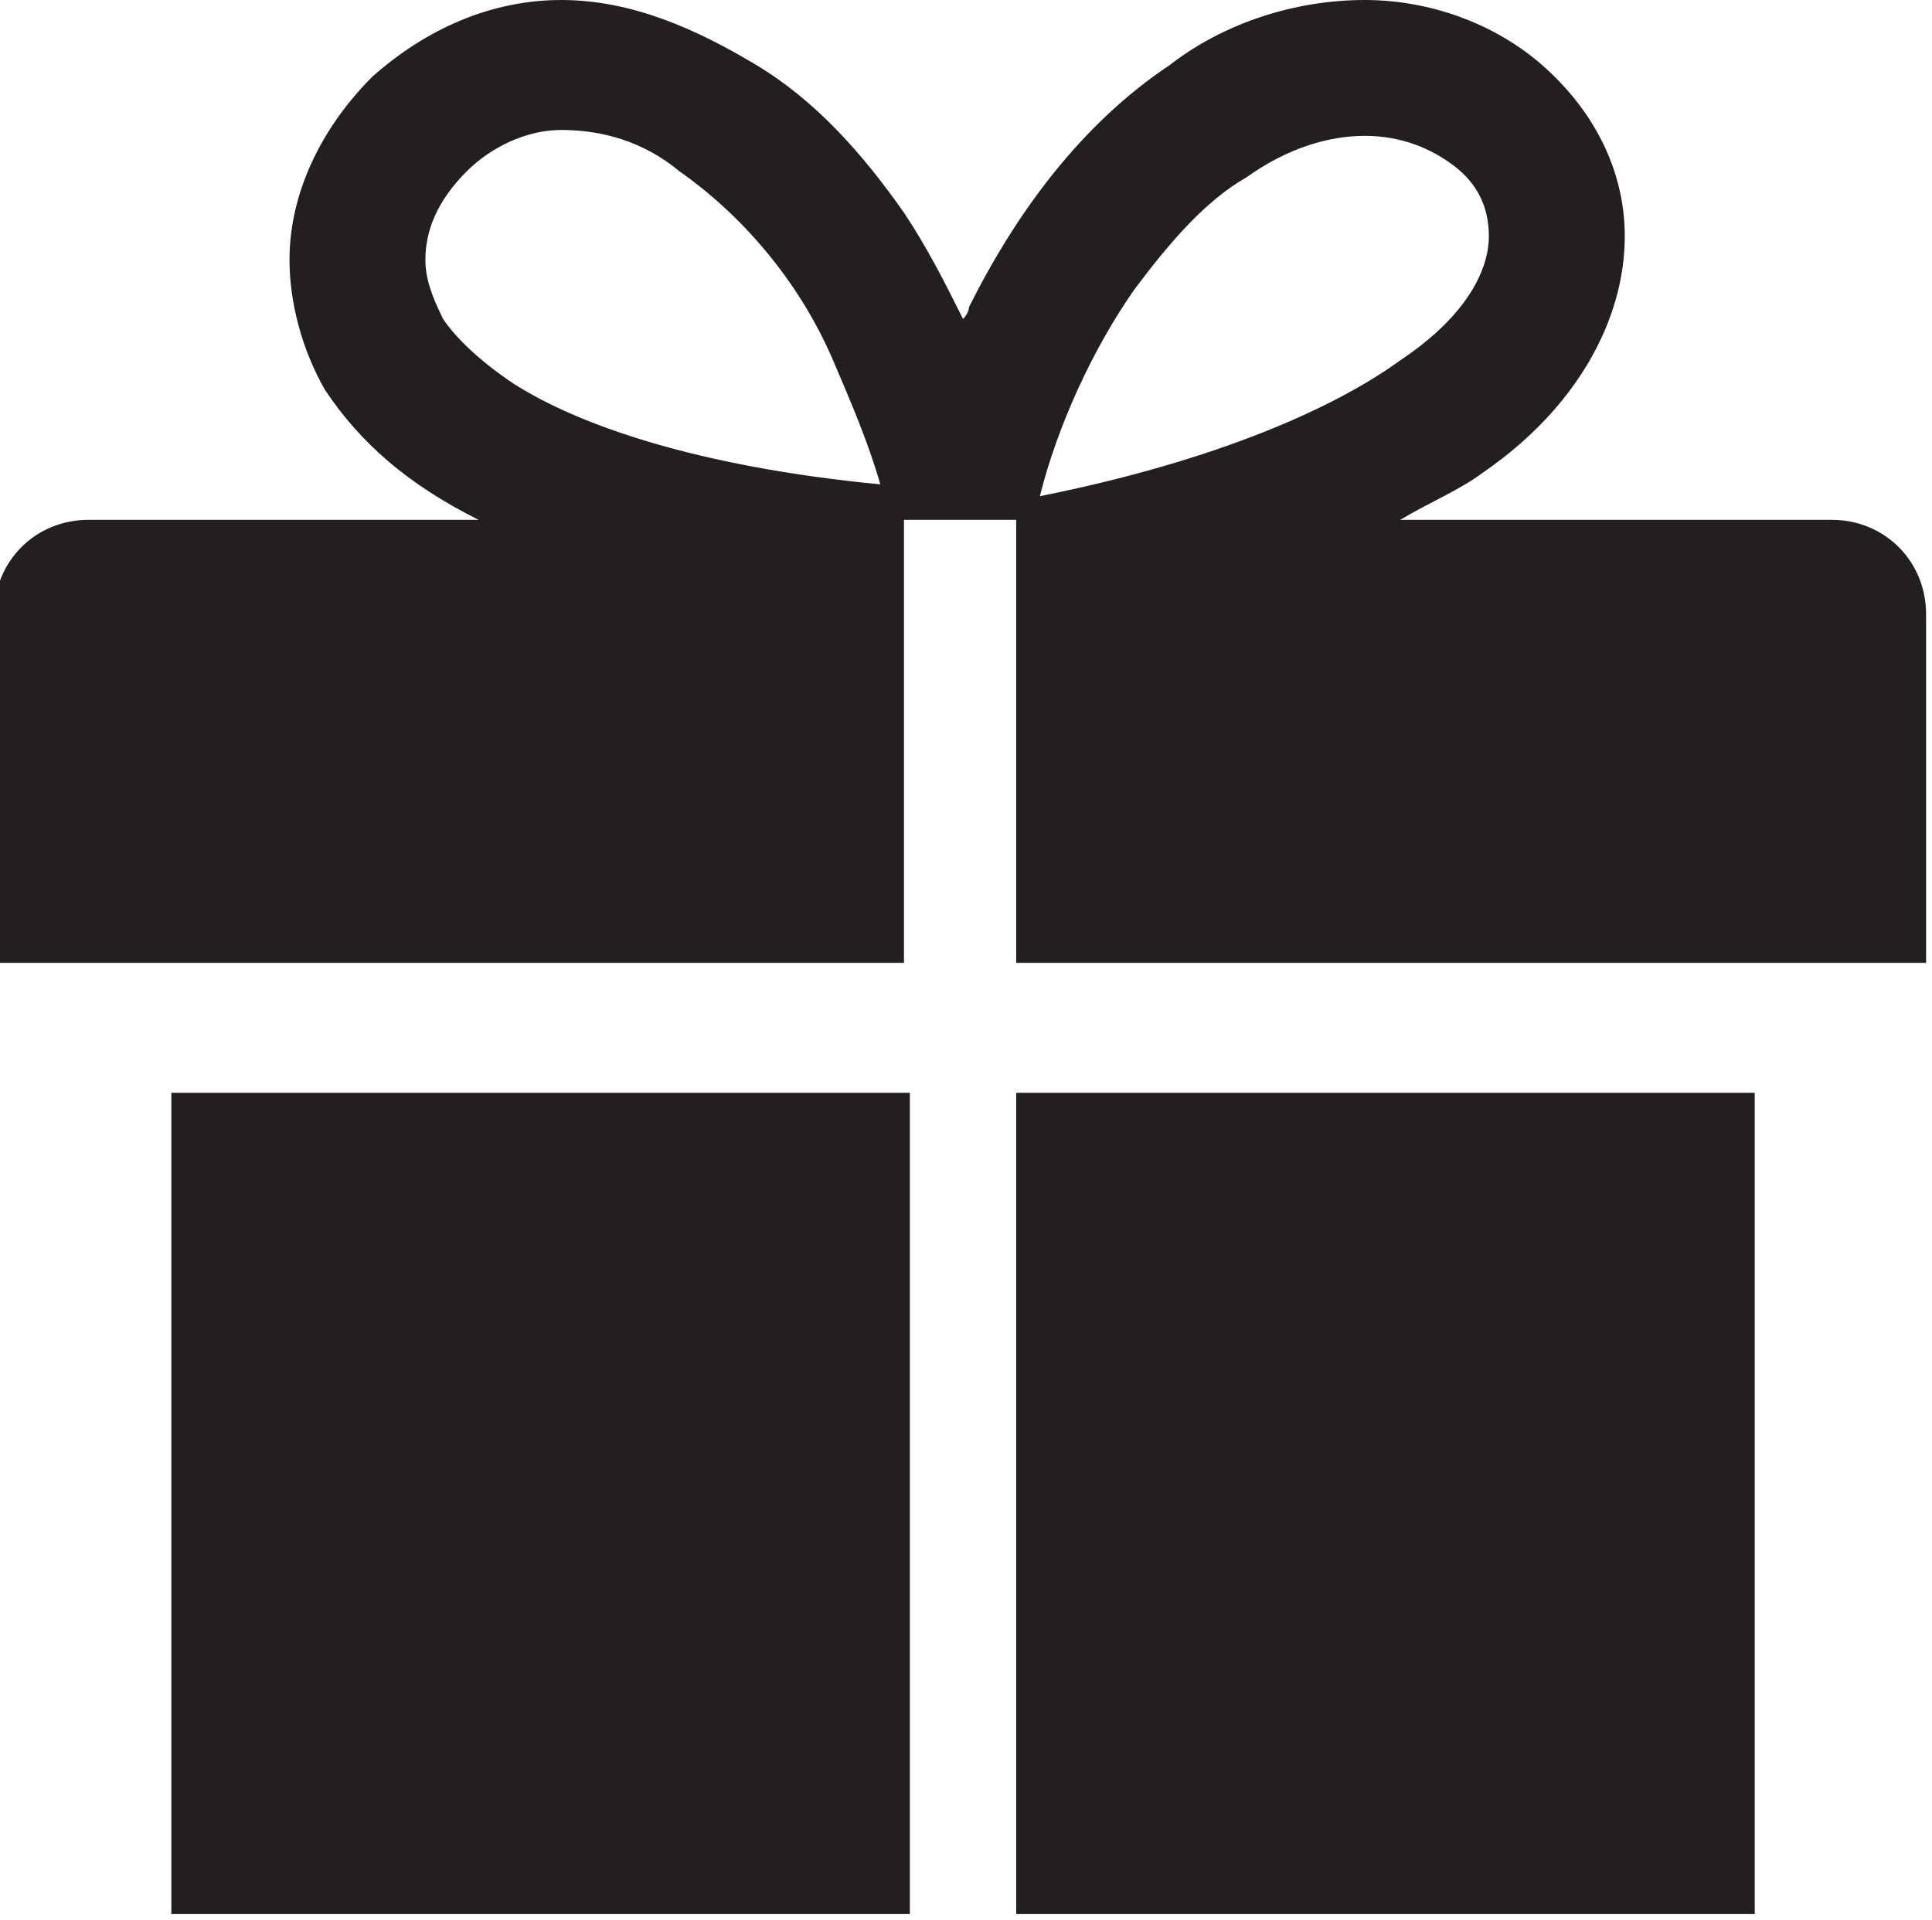
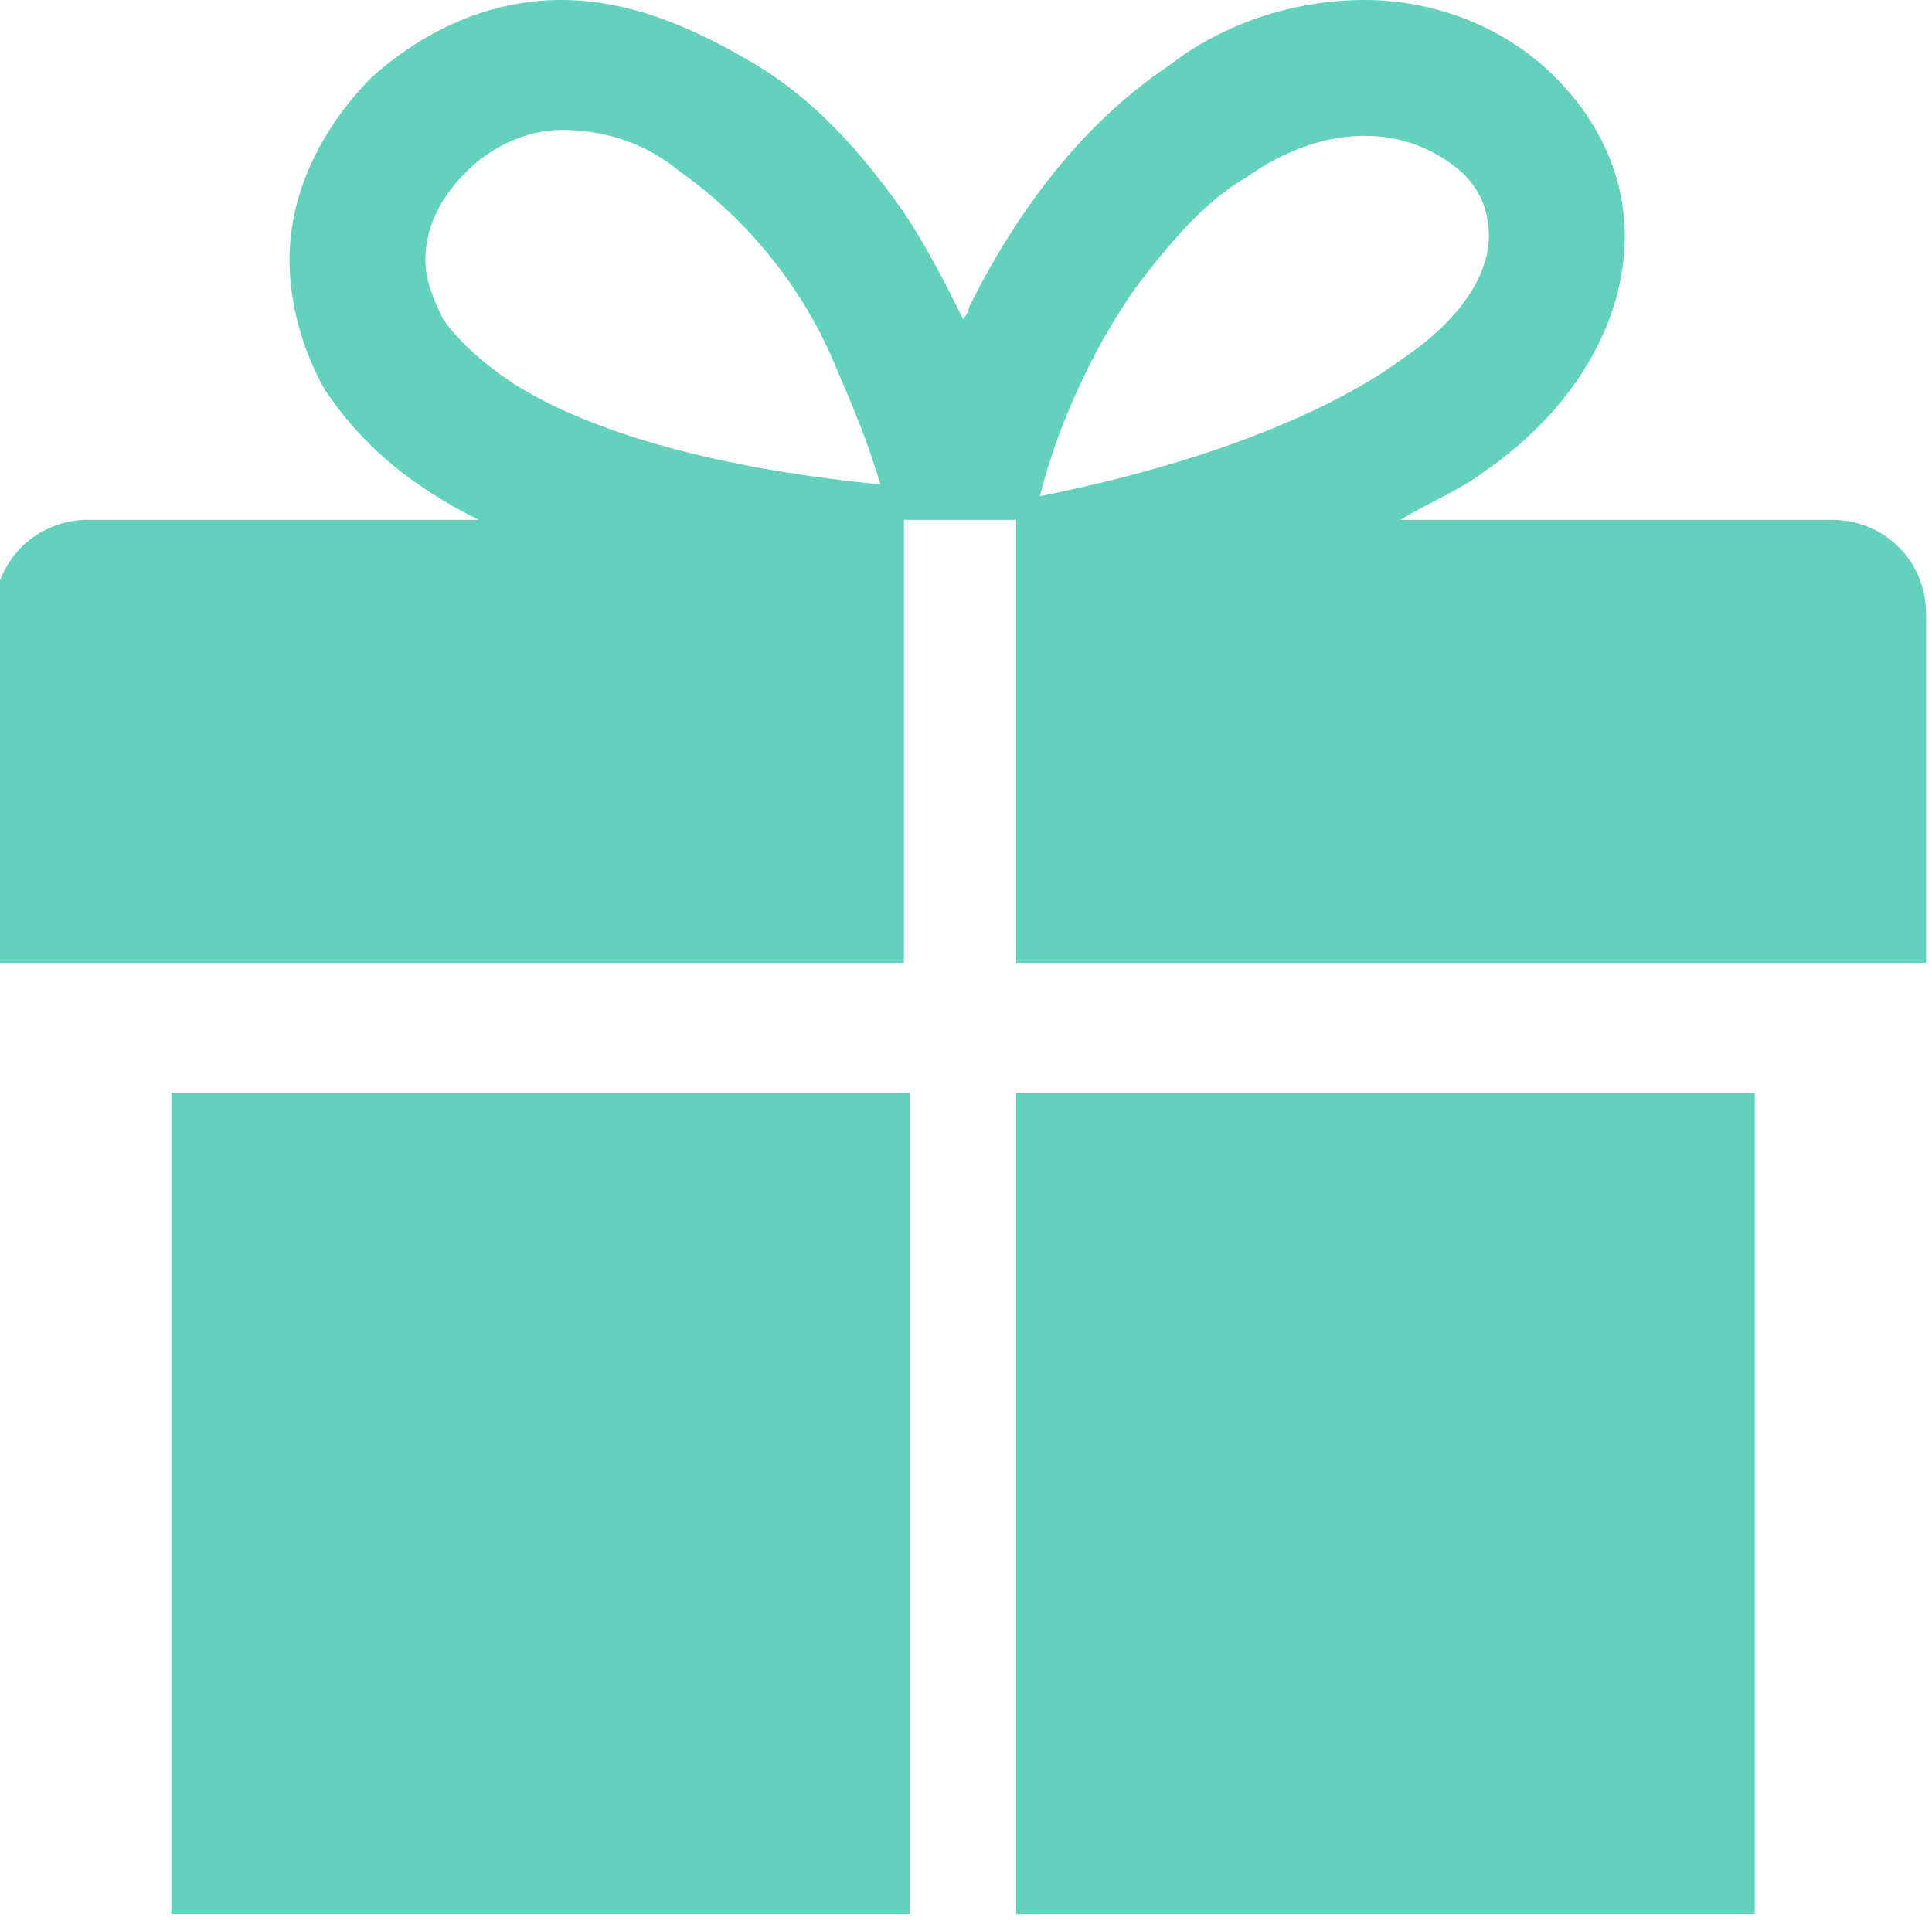
<svg xmlns="http://www.w3.org/2000/svg" version="1.1" id="Layer_1" x="0px" y="0px" viewBox="239.7 239.8 32.7 32.5" enable-background="new 239.7 239.8 32.7 32.5" xml:space="preserve">
-   <path fill="#231F20" d="M242.6,272.2h12.5v-13.9h-12.5V272.2z M270.7,248.6h-7.3c0.5-0.3,1-0.5,1.4-0.8c1.6-1.1,2.4-2.6,2.4-4  c0-1.2-0.6-2.2-1.4-2.9c-0.8-0.7-1.9-1.1-3-1.1c-1.2,0-2.4,0.4-3.3,1.1c-1.5,1-2.6,2.5-3.4,4.1c0,0.1-0.1,0.2-0.1,0.2  c-0.3-0.6-0.6-1.2-1-1.8c-0.7-1-1.5-1.9-2.5-2.5c-1-0.6-2.1-1.1-3.3-1.1c-1.2,0-2.3,0.5-3.2,1.3c-0.8,0.8-1.4,1.9-1.4,3.1  c0,0.7,0.2,1.5,0.6,2.2c0.6,0.9,1.4,1.6,2.6,2.2h-6.6c-0.9,0-1.6,0.7-1.6,1.6v5.9h15.4v-7.5h1.9v7.5h15.4v-5.9  C272.3,249.3,271.6,248.6,270.7,248.6 M248.4,246.3c-0.6-0.4-1-0.8-1.2-1.1c-0.2-0.4-0.3-0.7-0.3-1c0-0.5,0.2-1,0.7-1.5  c0.4-0.4,1-0.7,1.6-0.7h0c0.7,0,1.4,0.2,2,0.7c1,0.7,2,1.8,2.6,3.2c0.3,0.7,0.6,1.4,0.8,2.1C251.5,247.7,249.5,247,248.4,246.3   M258.9,244.7c0.6-0.8,1.2-1.5,1.9-1.9c0.7-0.5,1.4-0.7,2-0.7h0c0.6,0,1.1,0.2,1.5,0.5c0.4,0.3,0.6,0.7,0.6,1.2  c0,0.5-0.3,1.3-1.5,2.1c-1.1,0.8-3.1,1.7-6.1,2.3C257.6,247,258.2,245.7,258.9,244.7 M256.9,272.2h12.5v-13.9h-12.5V272.2z" />
+   <path fill="#63d1bb" d="M242.6,272.2h12.5v-13.9h-12.5V272.2z M270.7,248.6h-7.3c0.5-0.3,1-0.5,1.4-0.8c1.6-1.1,2.4-2.6,2.4-4  c0-1.2-0.6-2.2-1.4-2.9c-0.8-0.7-1.9-1.1-3-1.1c-1.2,0-2.4,0.4-3.3,1.1c-1.5,1-2.6,2.5-3.4,4.1c0,0.1-0.1,0.2-0.1,0.2  c-0.3-0.6-0.6-1.2-1-1.8c-0.7-1-1.5-1.9-2.5-2.5c-1-0.6-2.1-1.1-3.3-1.1c-1.2,0-2.3,0.5-3.2,1.3c-0.8,0.8-1.4,1.9-1.4,3.1  c0,0.7,0.2,1.5,0.6,2.2c0.6,0.9,1.4,1.6,2.6,2.2h-6.6c-0.9,0-1.6,0.7-1.6,1.6v5.9h15.4v-7.5h1.9v7.5h15.4v-5.9  C272.3,249.3,271.6,248.6,270.7,248.6 M248.4,246.3c-0.6-0.4-1-0.8-1.2-1.1c-0.2-0.4-0.3-0.7-0.3-1c0-0.5,0.2-1,0.7-1.5  c0.4-0.4,1-0.7,1.6-0.7h0c0.7,0,1.4,0.2,2,0.7c1,0.7,2,1.8,2.6,3.2c0.3,0.7,0.6,1.4,0.8,2.1C251.5,247.7,249.5,247,248.4,246.3   M258.9,244.7c0.6-0.8,1.2-1.5,1.9-1.9c0.7-0.5,1.4-0.7,2-0.7h0c0.6,0,1.1,0.2,1.5,0.5c0.4,0.3,0.6,0.7,0.6,1.2  c0,0.5-0.3,1.3-1.5,2.1c-1.1,0.8-3.1,1.7-6.1,2.3C257.6,247,258.2,245.7,258.9,244.7 M256.9,272.2h12.5v-13.9h-12.5V272.2z" />
</svg>
